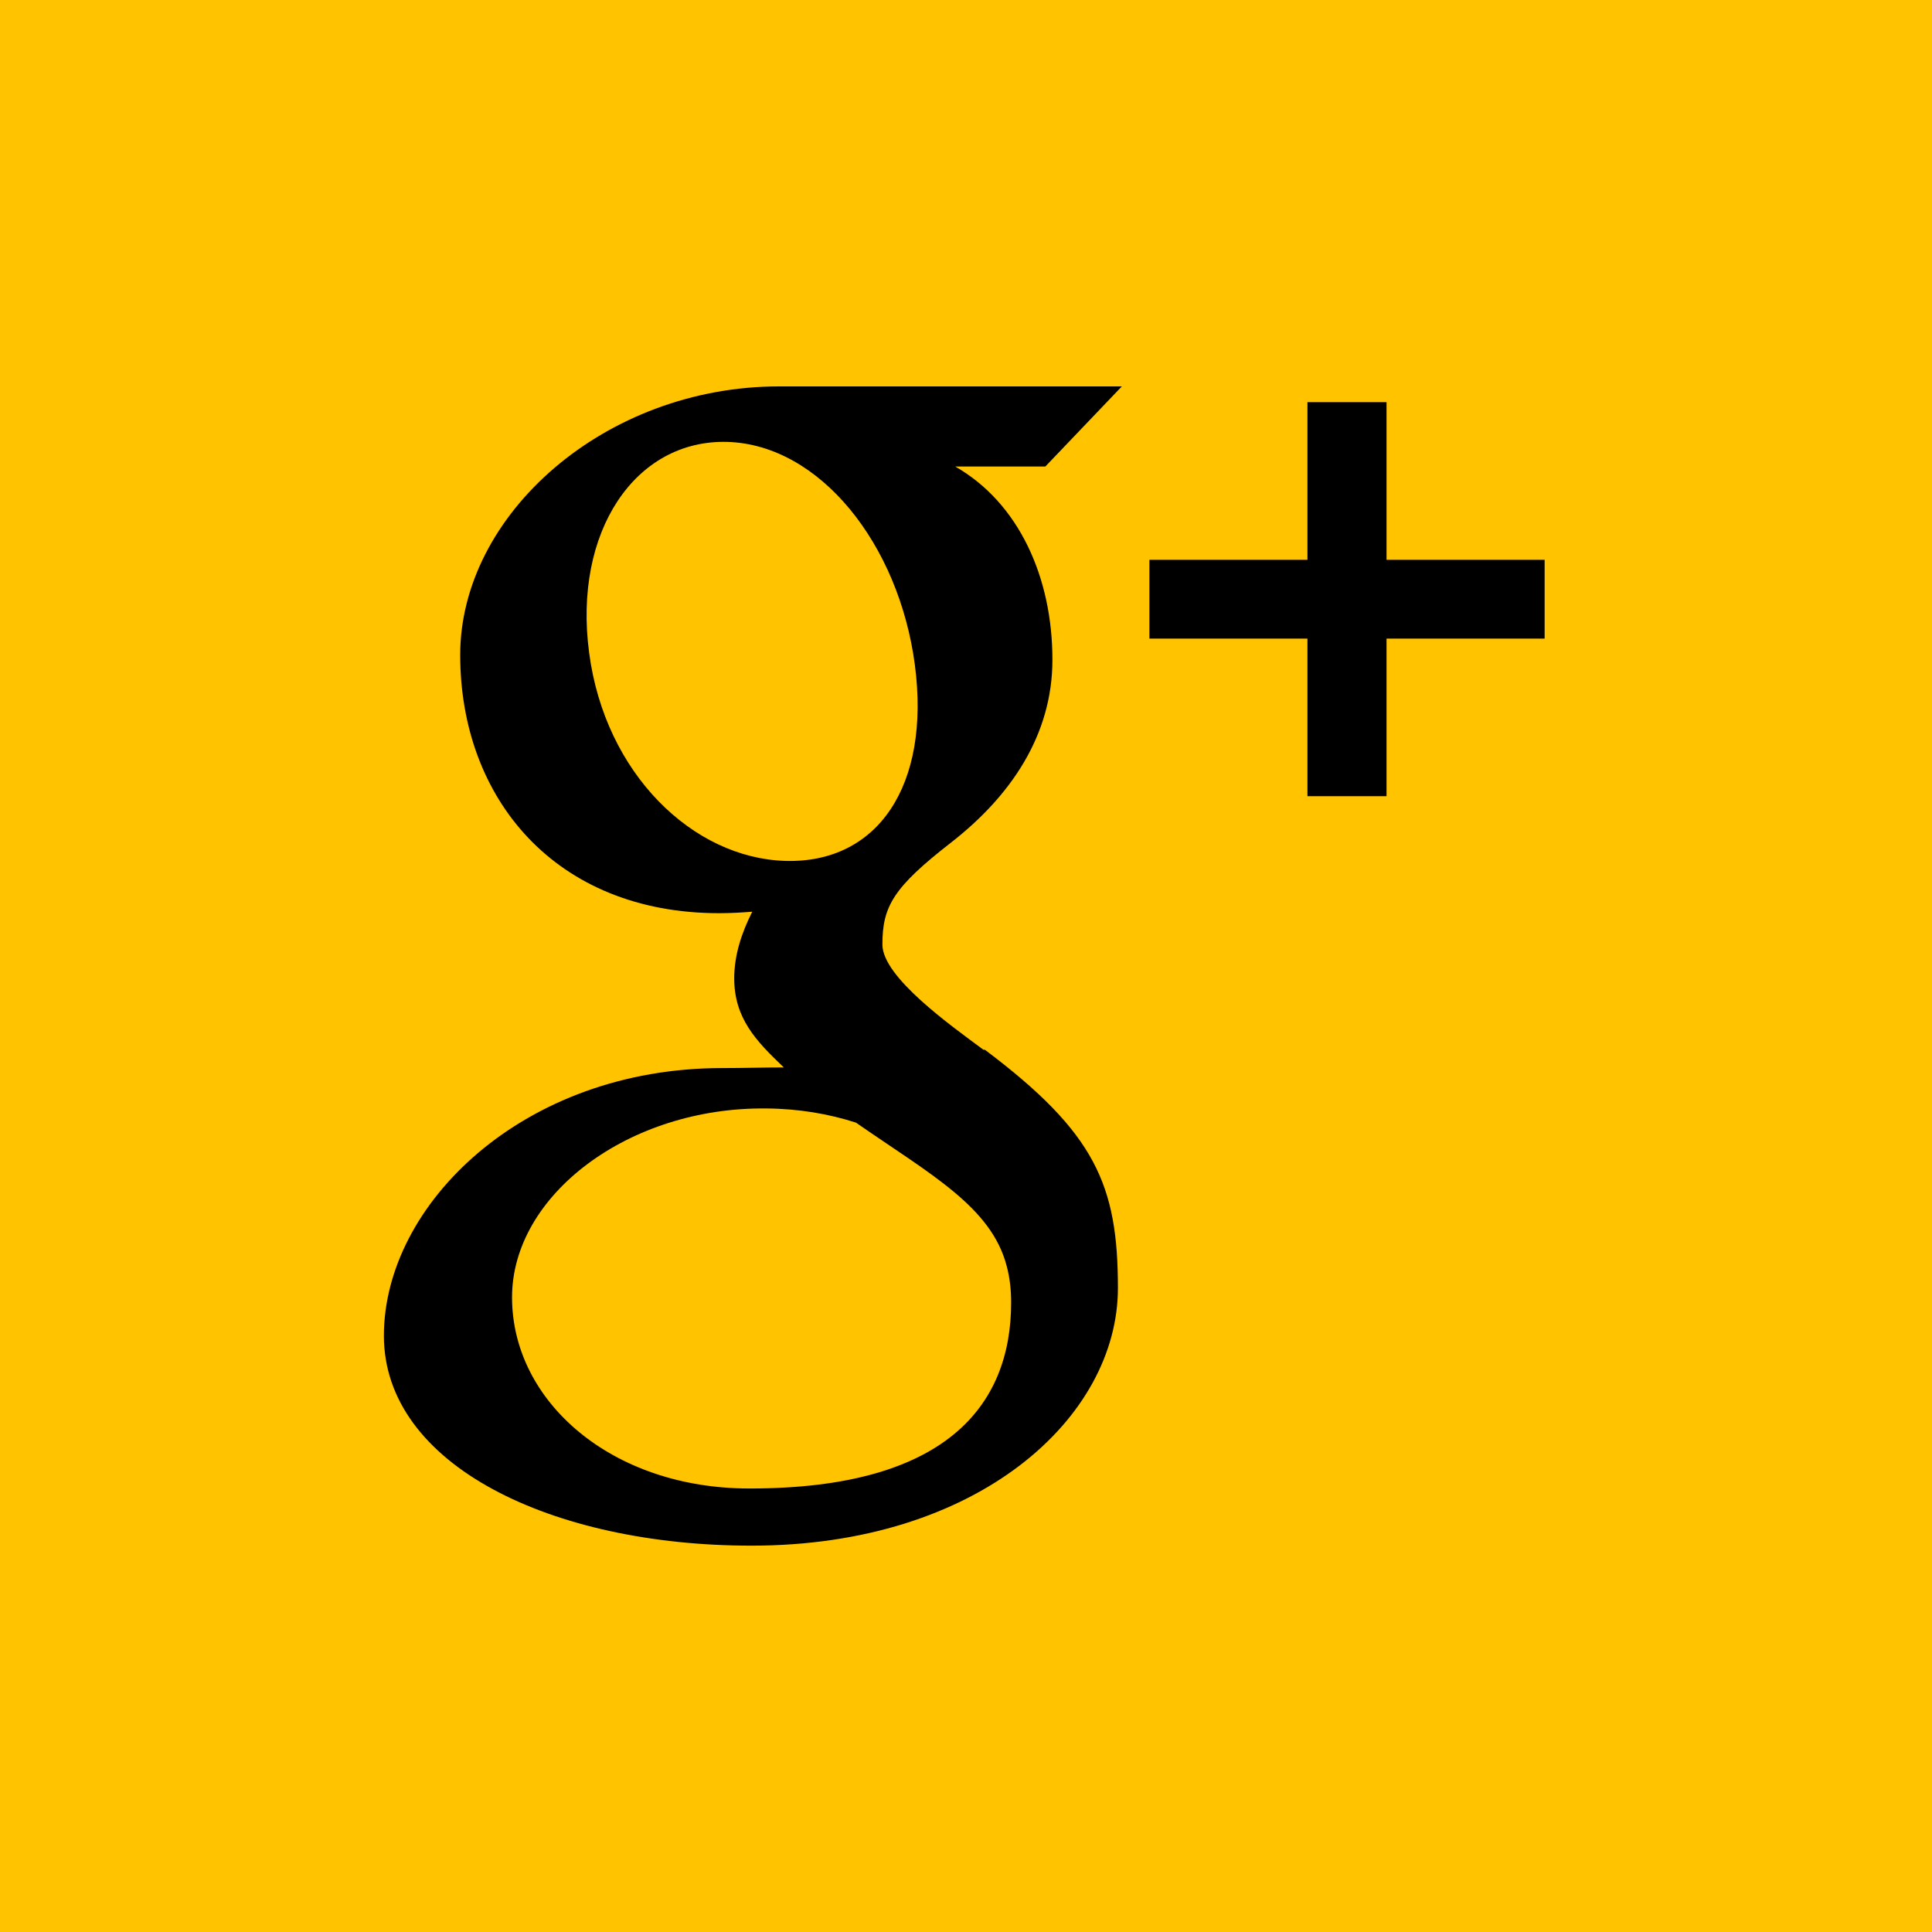
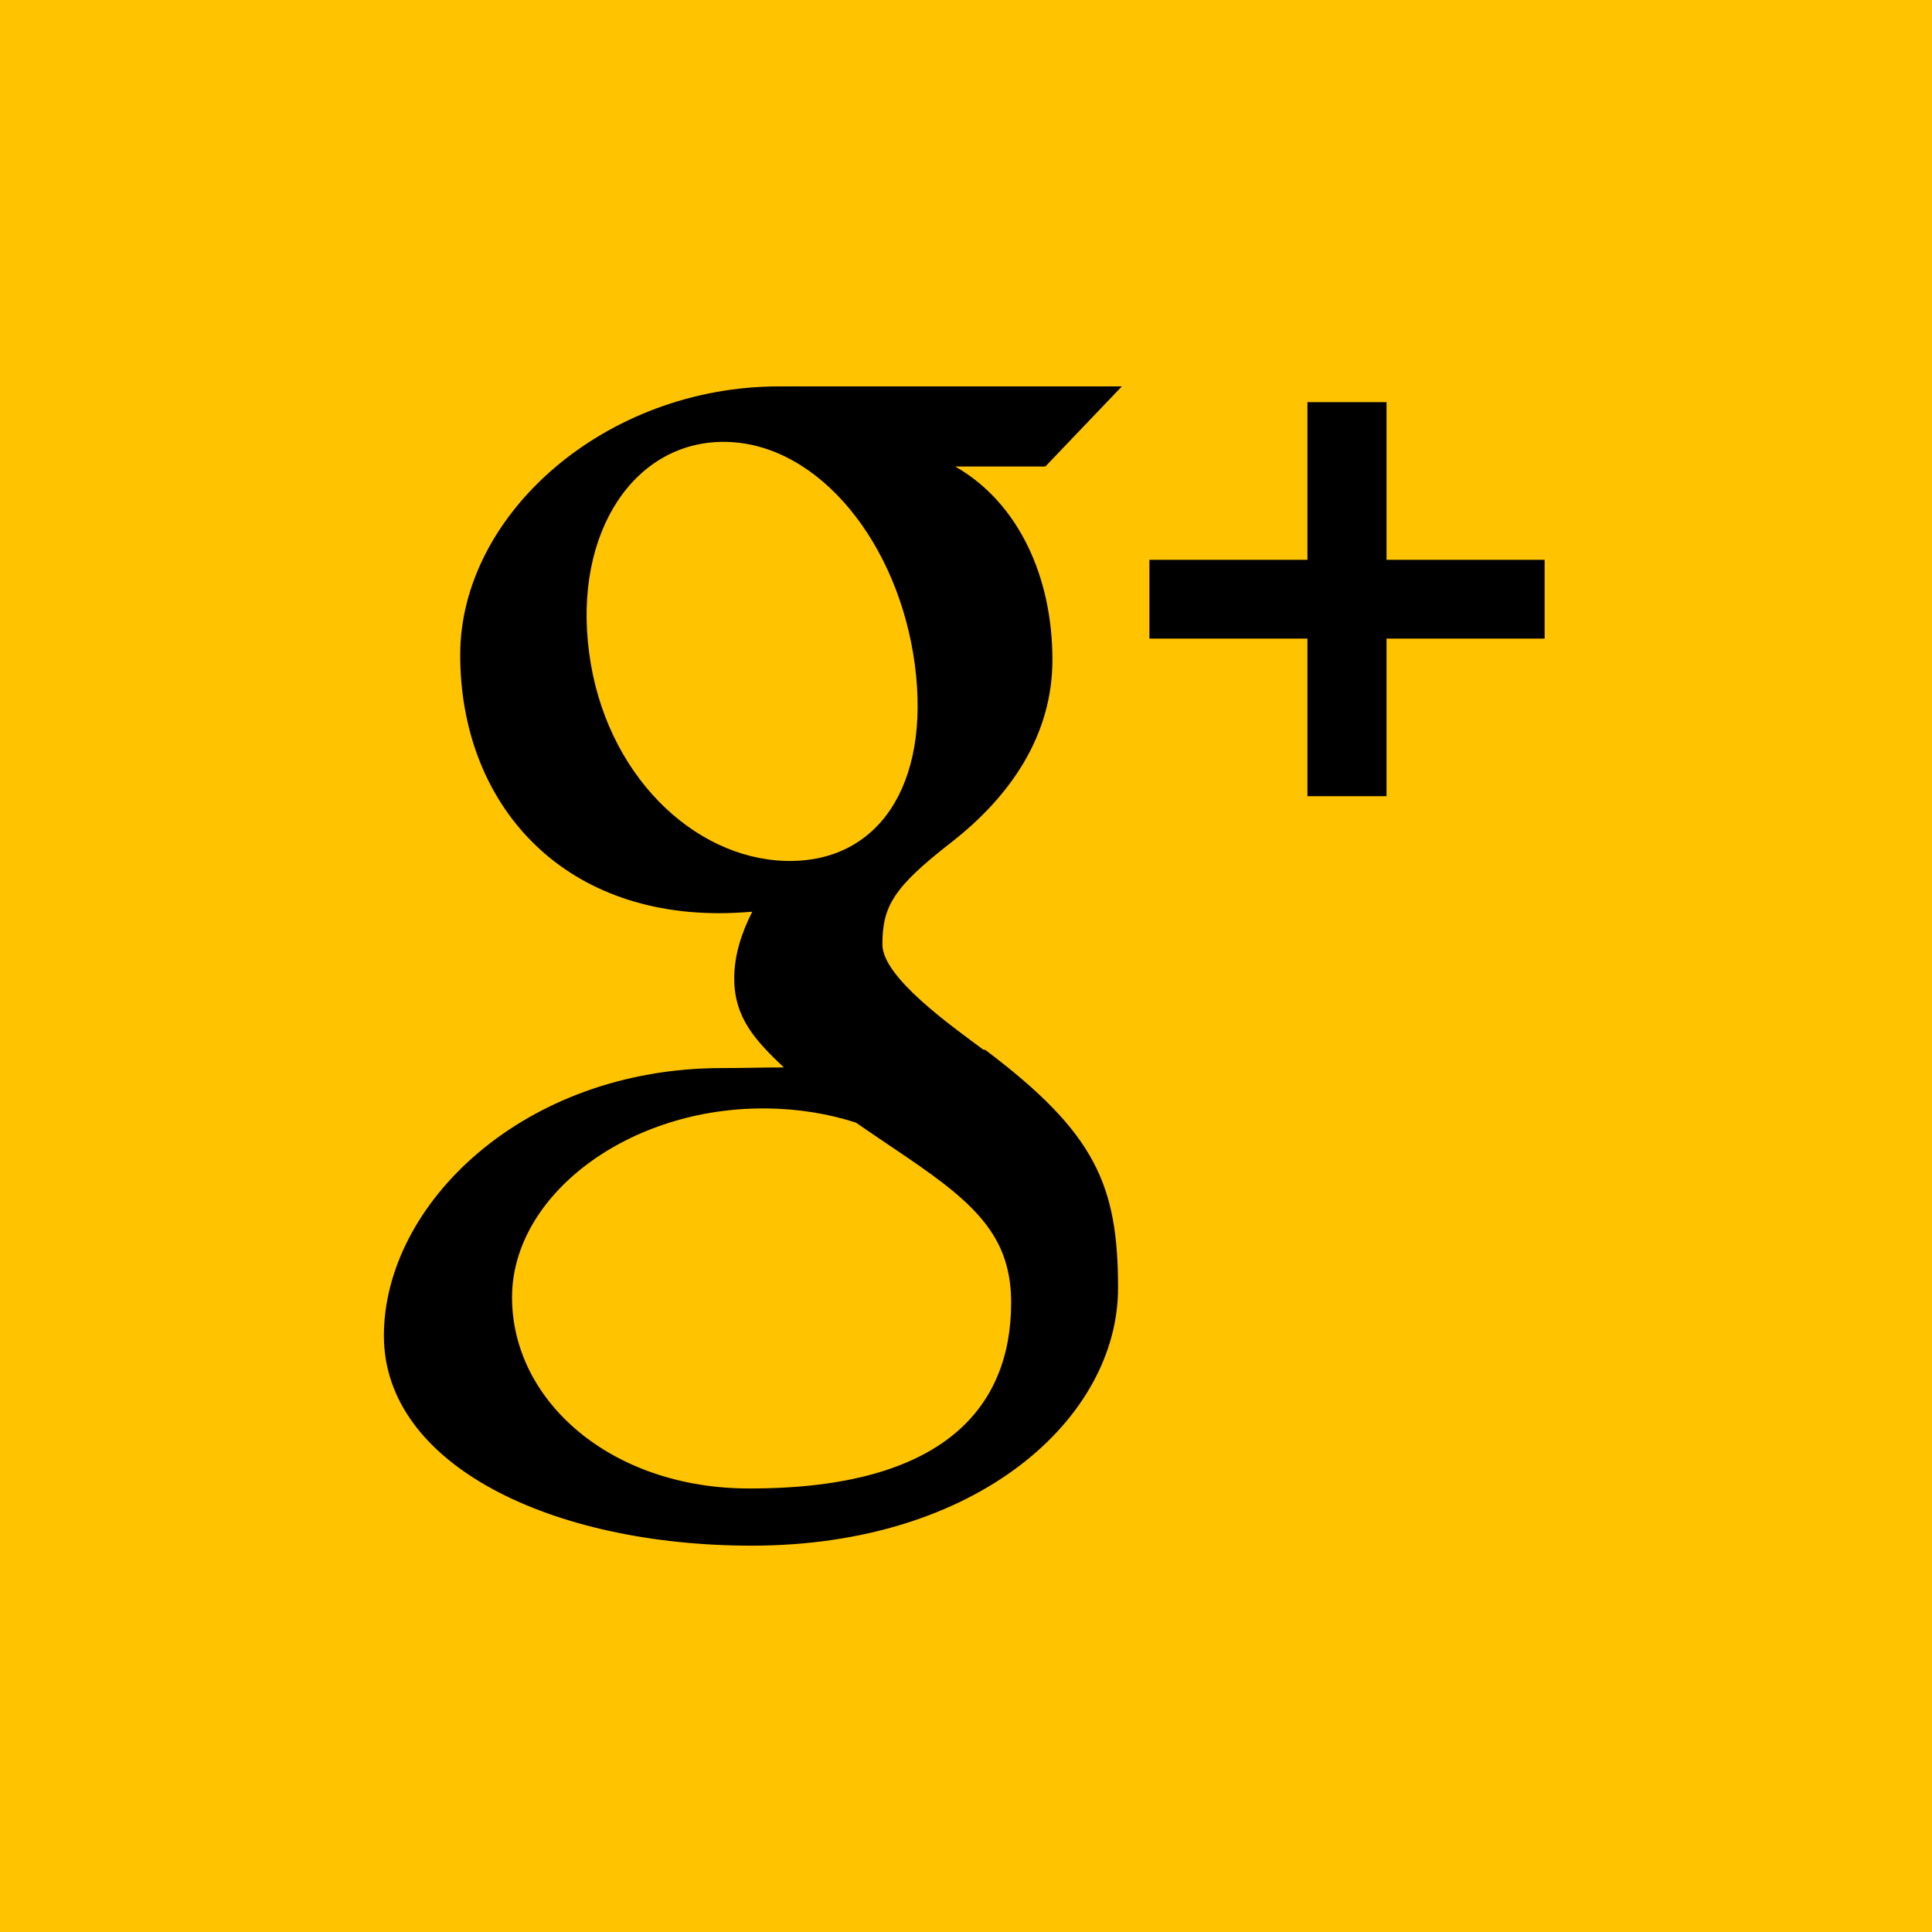
<svg xmlns="http://www.w3.org/2000/svg" viewBox="0 0 30 30" style="background-color:#ffffff00" width="30" height="30">
  <path fill="#ffc300" d="M-.074 0H30v30H-.074z" />
-   <path d="M23.985 8.693H21.53V6.245h-1.228v2.448h-2.454v1.223h2.454v2.447h1.228V9.916h2.455V8.693zM15.27 16.3c-.494-.368-1.568-1.125-1.568-1.633 0-.594.17-.888 1.07-1.587.92-.718 1.57-1.663 1.57-2.836 0-1.278-.522-2.437-1.51-3h1.4L17.42 6h-5.322c-2.7 0-4.952 1.985-4.952 4.17 0 2.23 1.48 4.01 4.02 4.01.176 0 .348-.01.515-.023-.16.316-.28.667-.28 1.035 0 .62.34.974.77 1.383-.32 0-.63.01-.96.01-3.09 0-5.25 2.12-5.25 4.156 0 2.01 2.61 3.26 5.708 3.26 3.524 0 5.69-1.99 5.69-4 0-1.6-.35-2.41-2.065-3.7zm-3.076-2.932c-1.436-.043-2.8-1.355-3.046-3.233-.25-1.877.715-3.314 2.148-3.273 1.434.044 2.662 1.585 2.91 3.462.246 1.878-.58 3.086-2.012 3.044zm-.563 9.745c-2.13 0-3.68-1.348-3.68-2.968 0-1.588 1.81-2.957 3.95-2.933.5.004.97.084 1.39.22 1.16.805 2.1 1.307 2.34 2.224.05.185.07.376.07.57 0 1.622-1.04 2.887-4.05 2.887z" />
+   <path d="M23.985 8.693H21.53V6.245h-1.228v2.448h-2.454v1.223h2.454v2.447h1.228V9.916h2.455V8.693zM15.27 16.3c-.494-.368-1.568-1.125-1.568-1.633 0-.594.17-.888 1.07-1.587.92-.718 1.57-1.663 1.57-2.836 0-1.278-.522-2.437-1.51-3h1.4L17.42 6h-5.322c-2.7 0-4.952 1.985-4.952 4.17 0 2.23 1.48 4.01 4.02 4.01.176 0 .348-.01.515-.023-.16.316-.28.667-.28 1.035 0 .62.34.974.77 1.383-.32 0-.63.01-.96.01-3.09 0-5.25 2.12-5.25 4.156 0 2.01 2.61 3.26 5.71 3.26 3.525 0 5.69-1.99 5.69-4 0-1.6-.35-2.41-2.064-3.7zm-3.076-2.932c-1.436-.043-2.8-1.355-3.046-3.233-.25-1.877.715-3.314 2.148-3.273 1.434.044 2.662 1.585 2.91 3.462.246 1.878-.58 3.086-2.012 3.044zm-.563 9.745c-2.13 0-3.68-1.348-3.68-2.968 0-1.588 1.81-2.957 3.95-2.933.5.004.97.084 1.39.22 1.16.805 2.1 1.307 2.34 2.224.05.185.07.376.07.57 0 1.622-1.04 2.887-4.05 2.887z" />
</svg>
